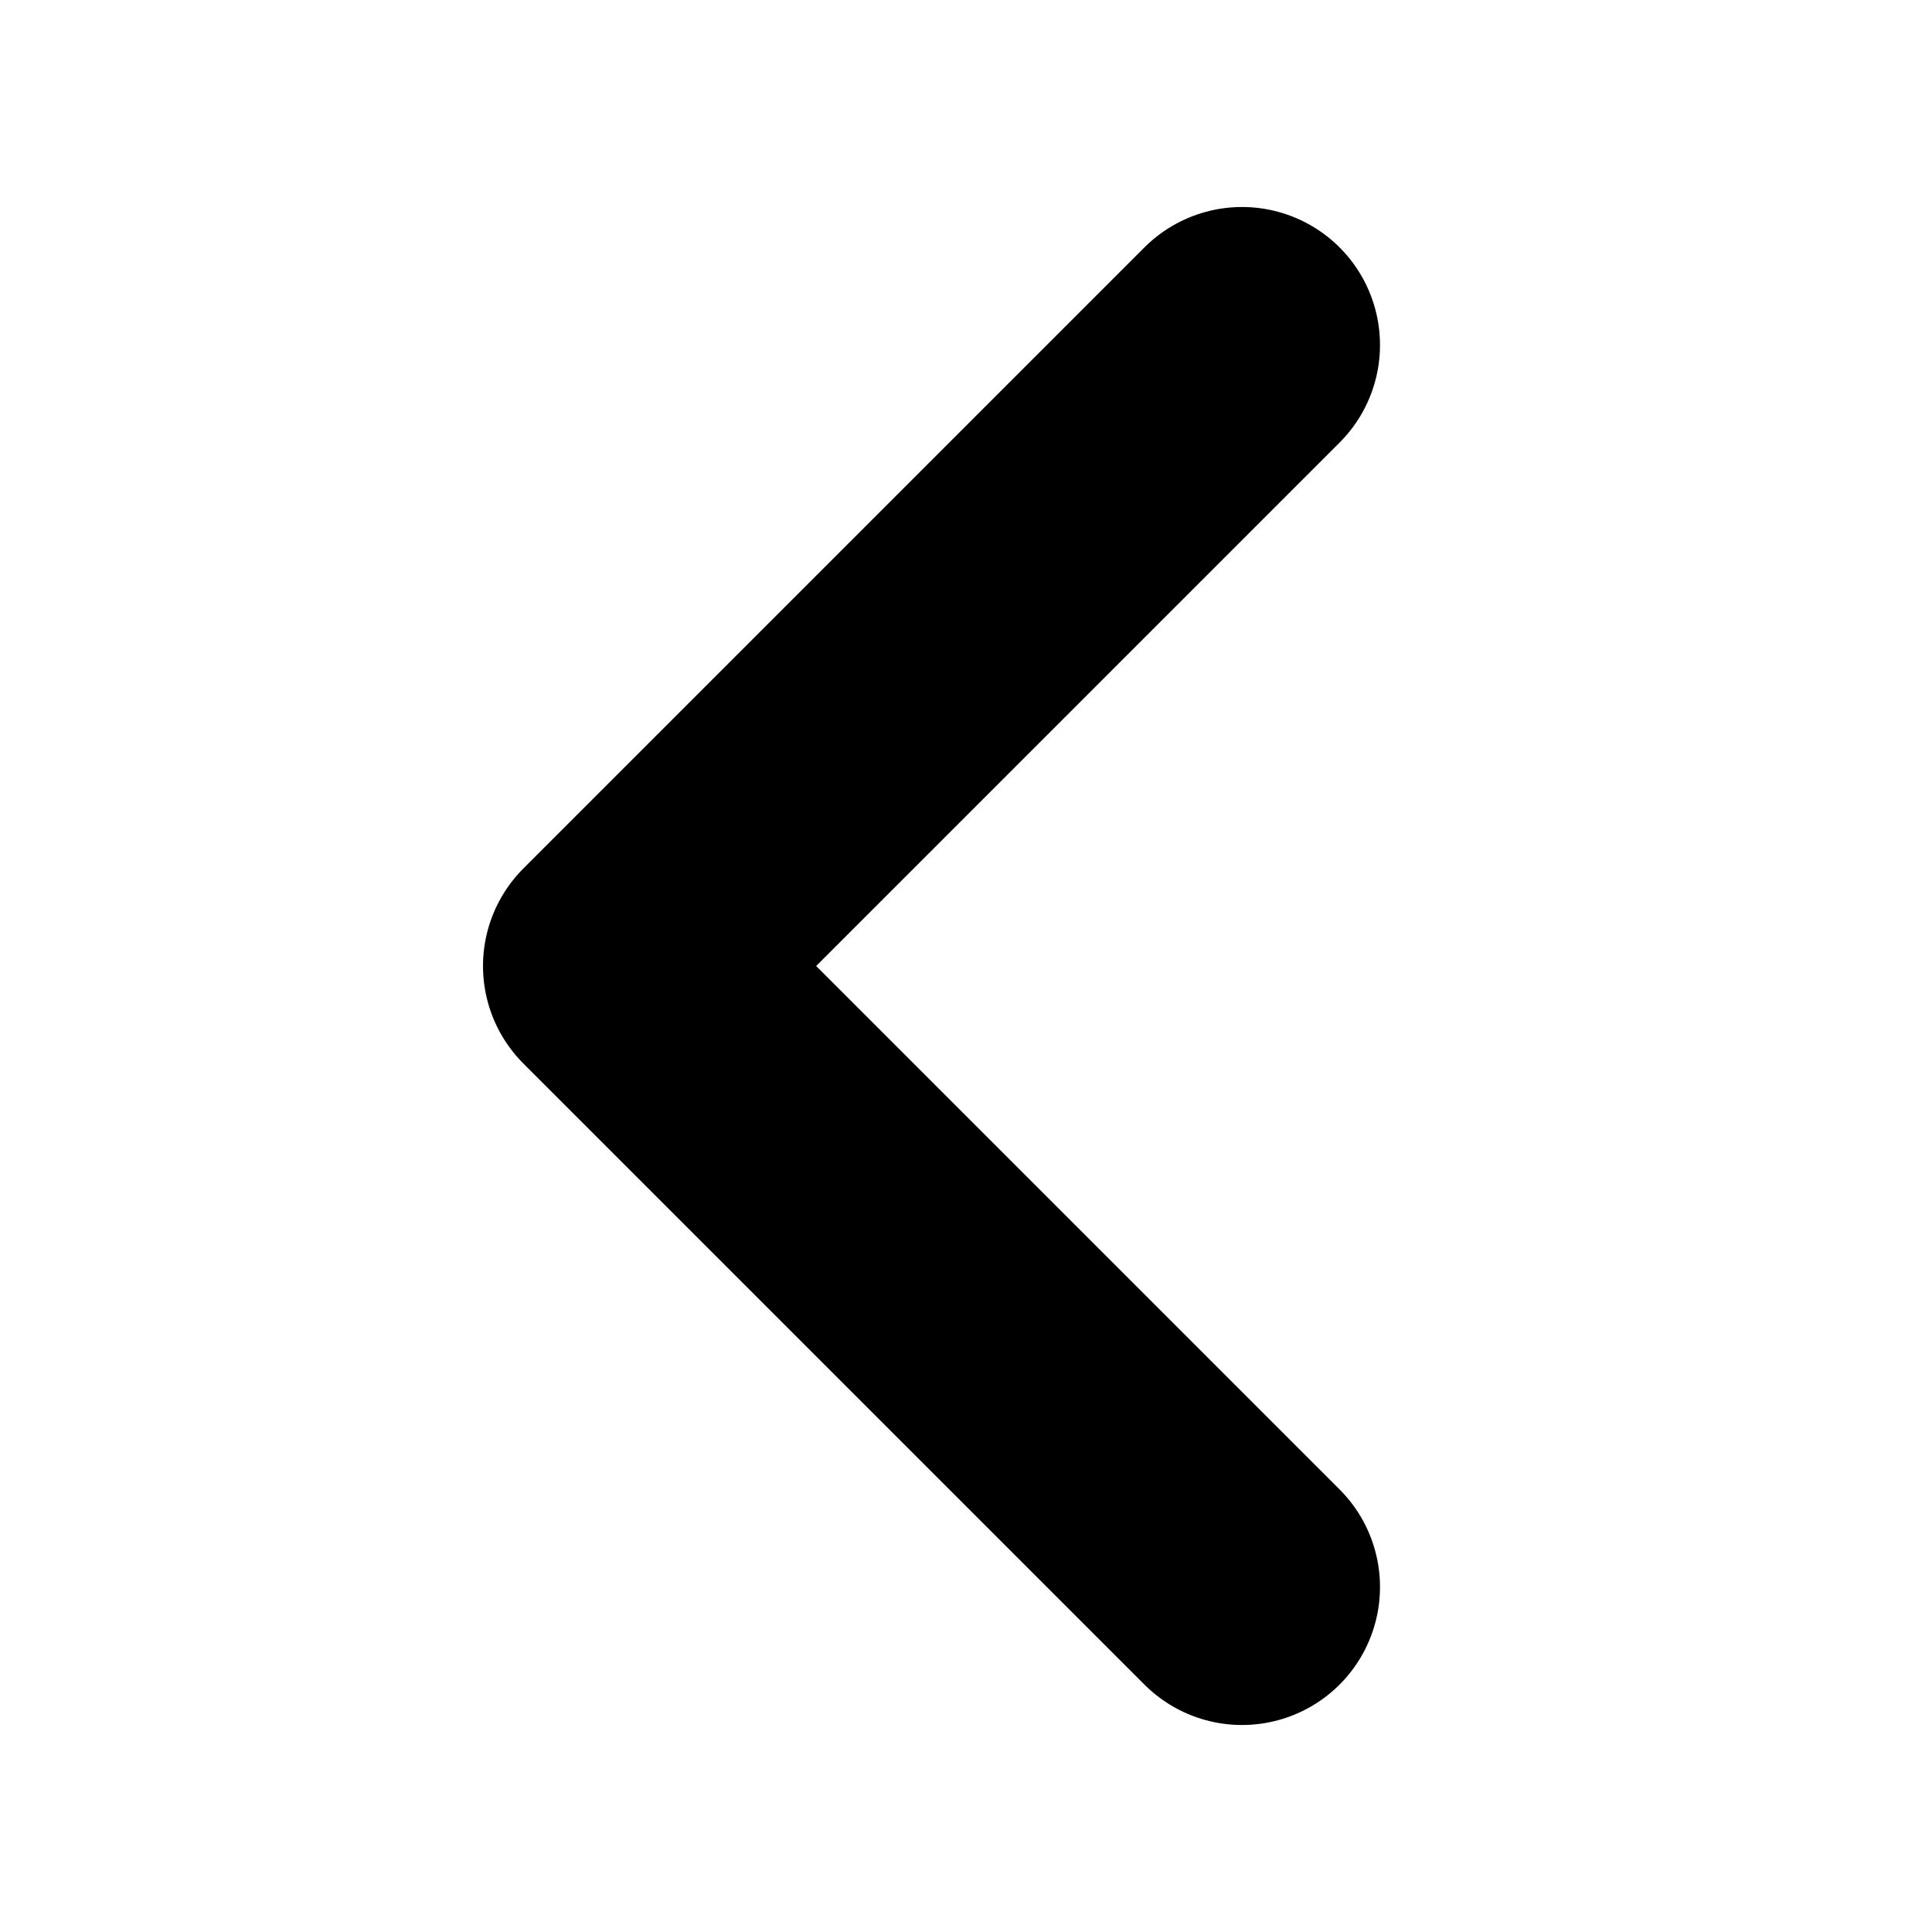
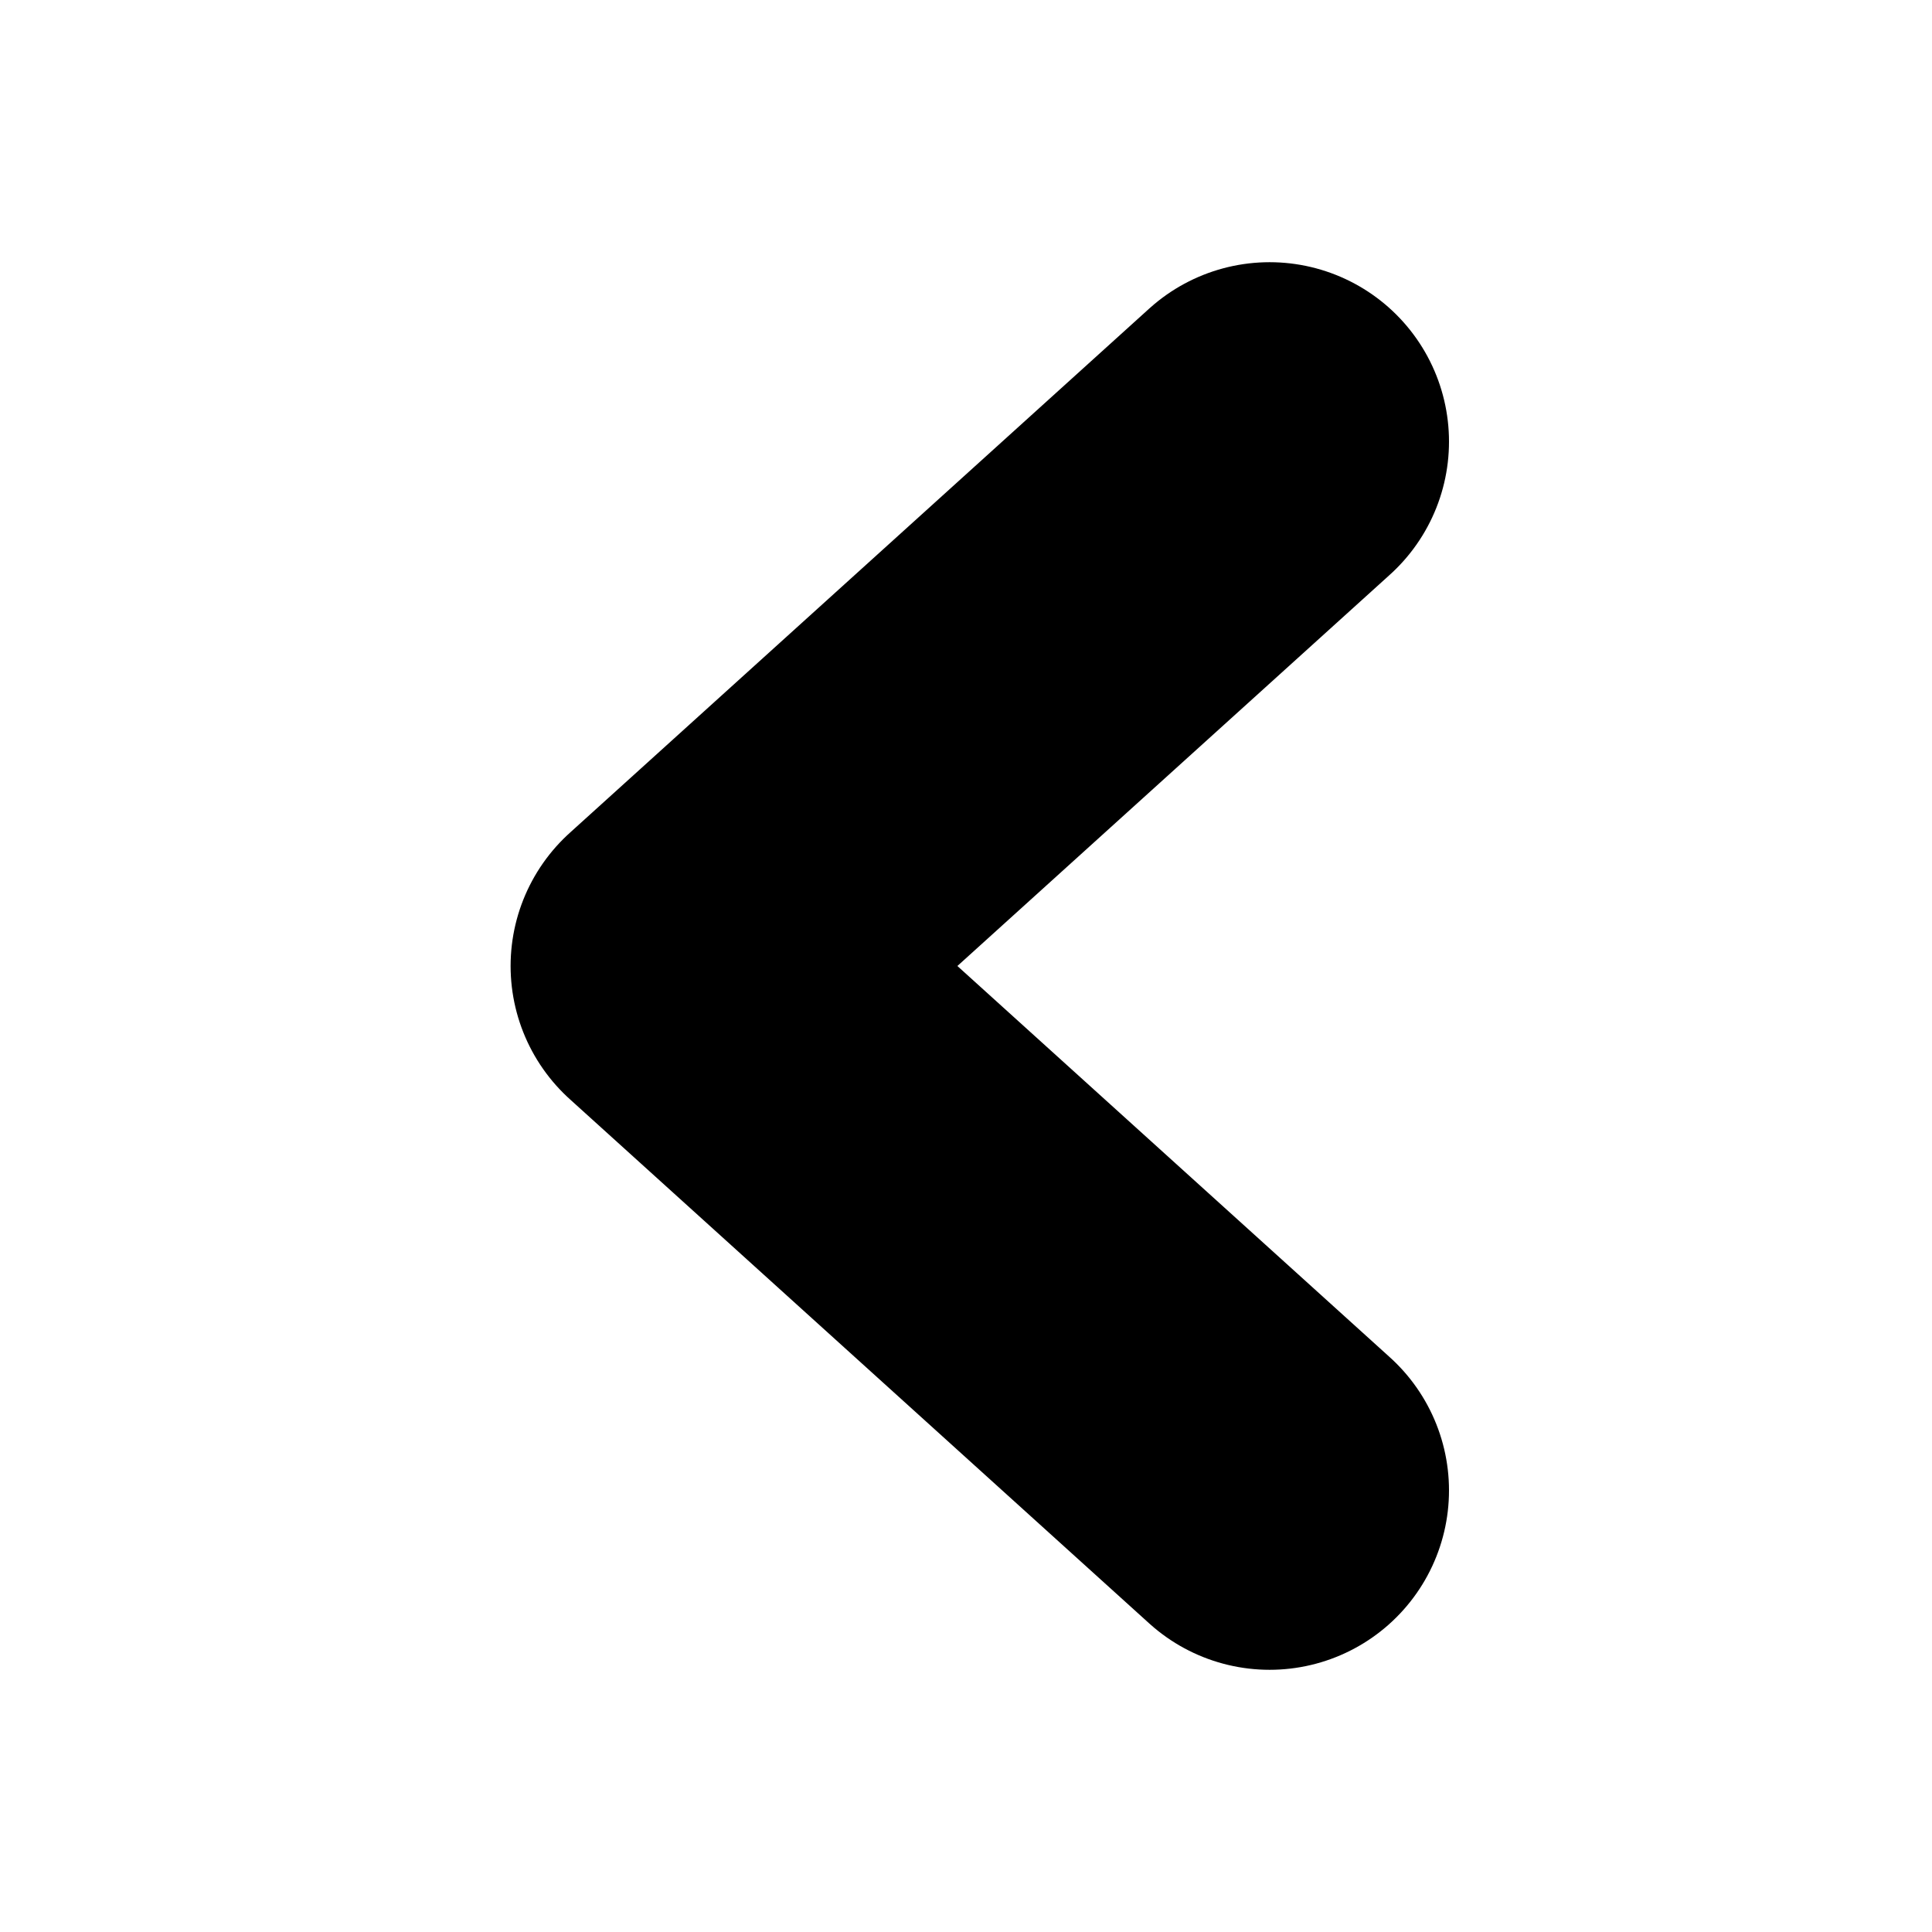
- <svg xmlns="http://www.w3.org/2000/svg" width="28" height="28" viewBox="0 0 14 14" fill="none" stroke="currentColor" stroke-width="1.5">
-   <path d="M9 2.5L4.5 7 9 11.5" stroke-width="2" stroke-linecap="round" stroke-linejoin="round" />
+ <svg xmlns="http://www.w3.org/2000/svg" width="28" height="28" viewBox="0 0 14 14" fill="none">
+   <path d="M9.2 3.2L5 7l4.2 3.8" stroke="currentColor" stroke-width="2.6" stroke-linecap="round" stroke-linejoin="round" />
</svg>
